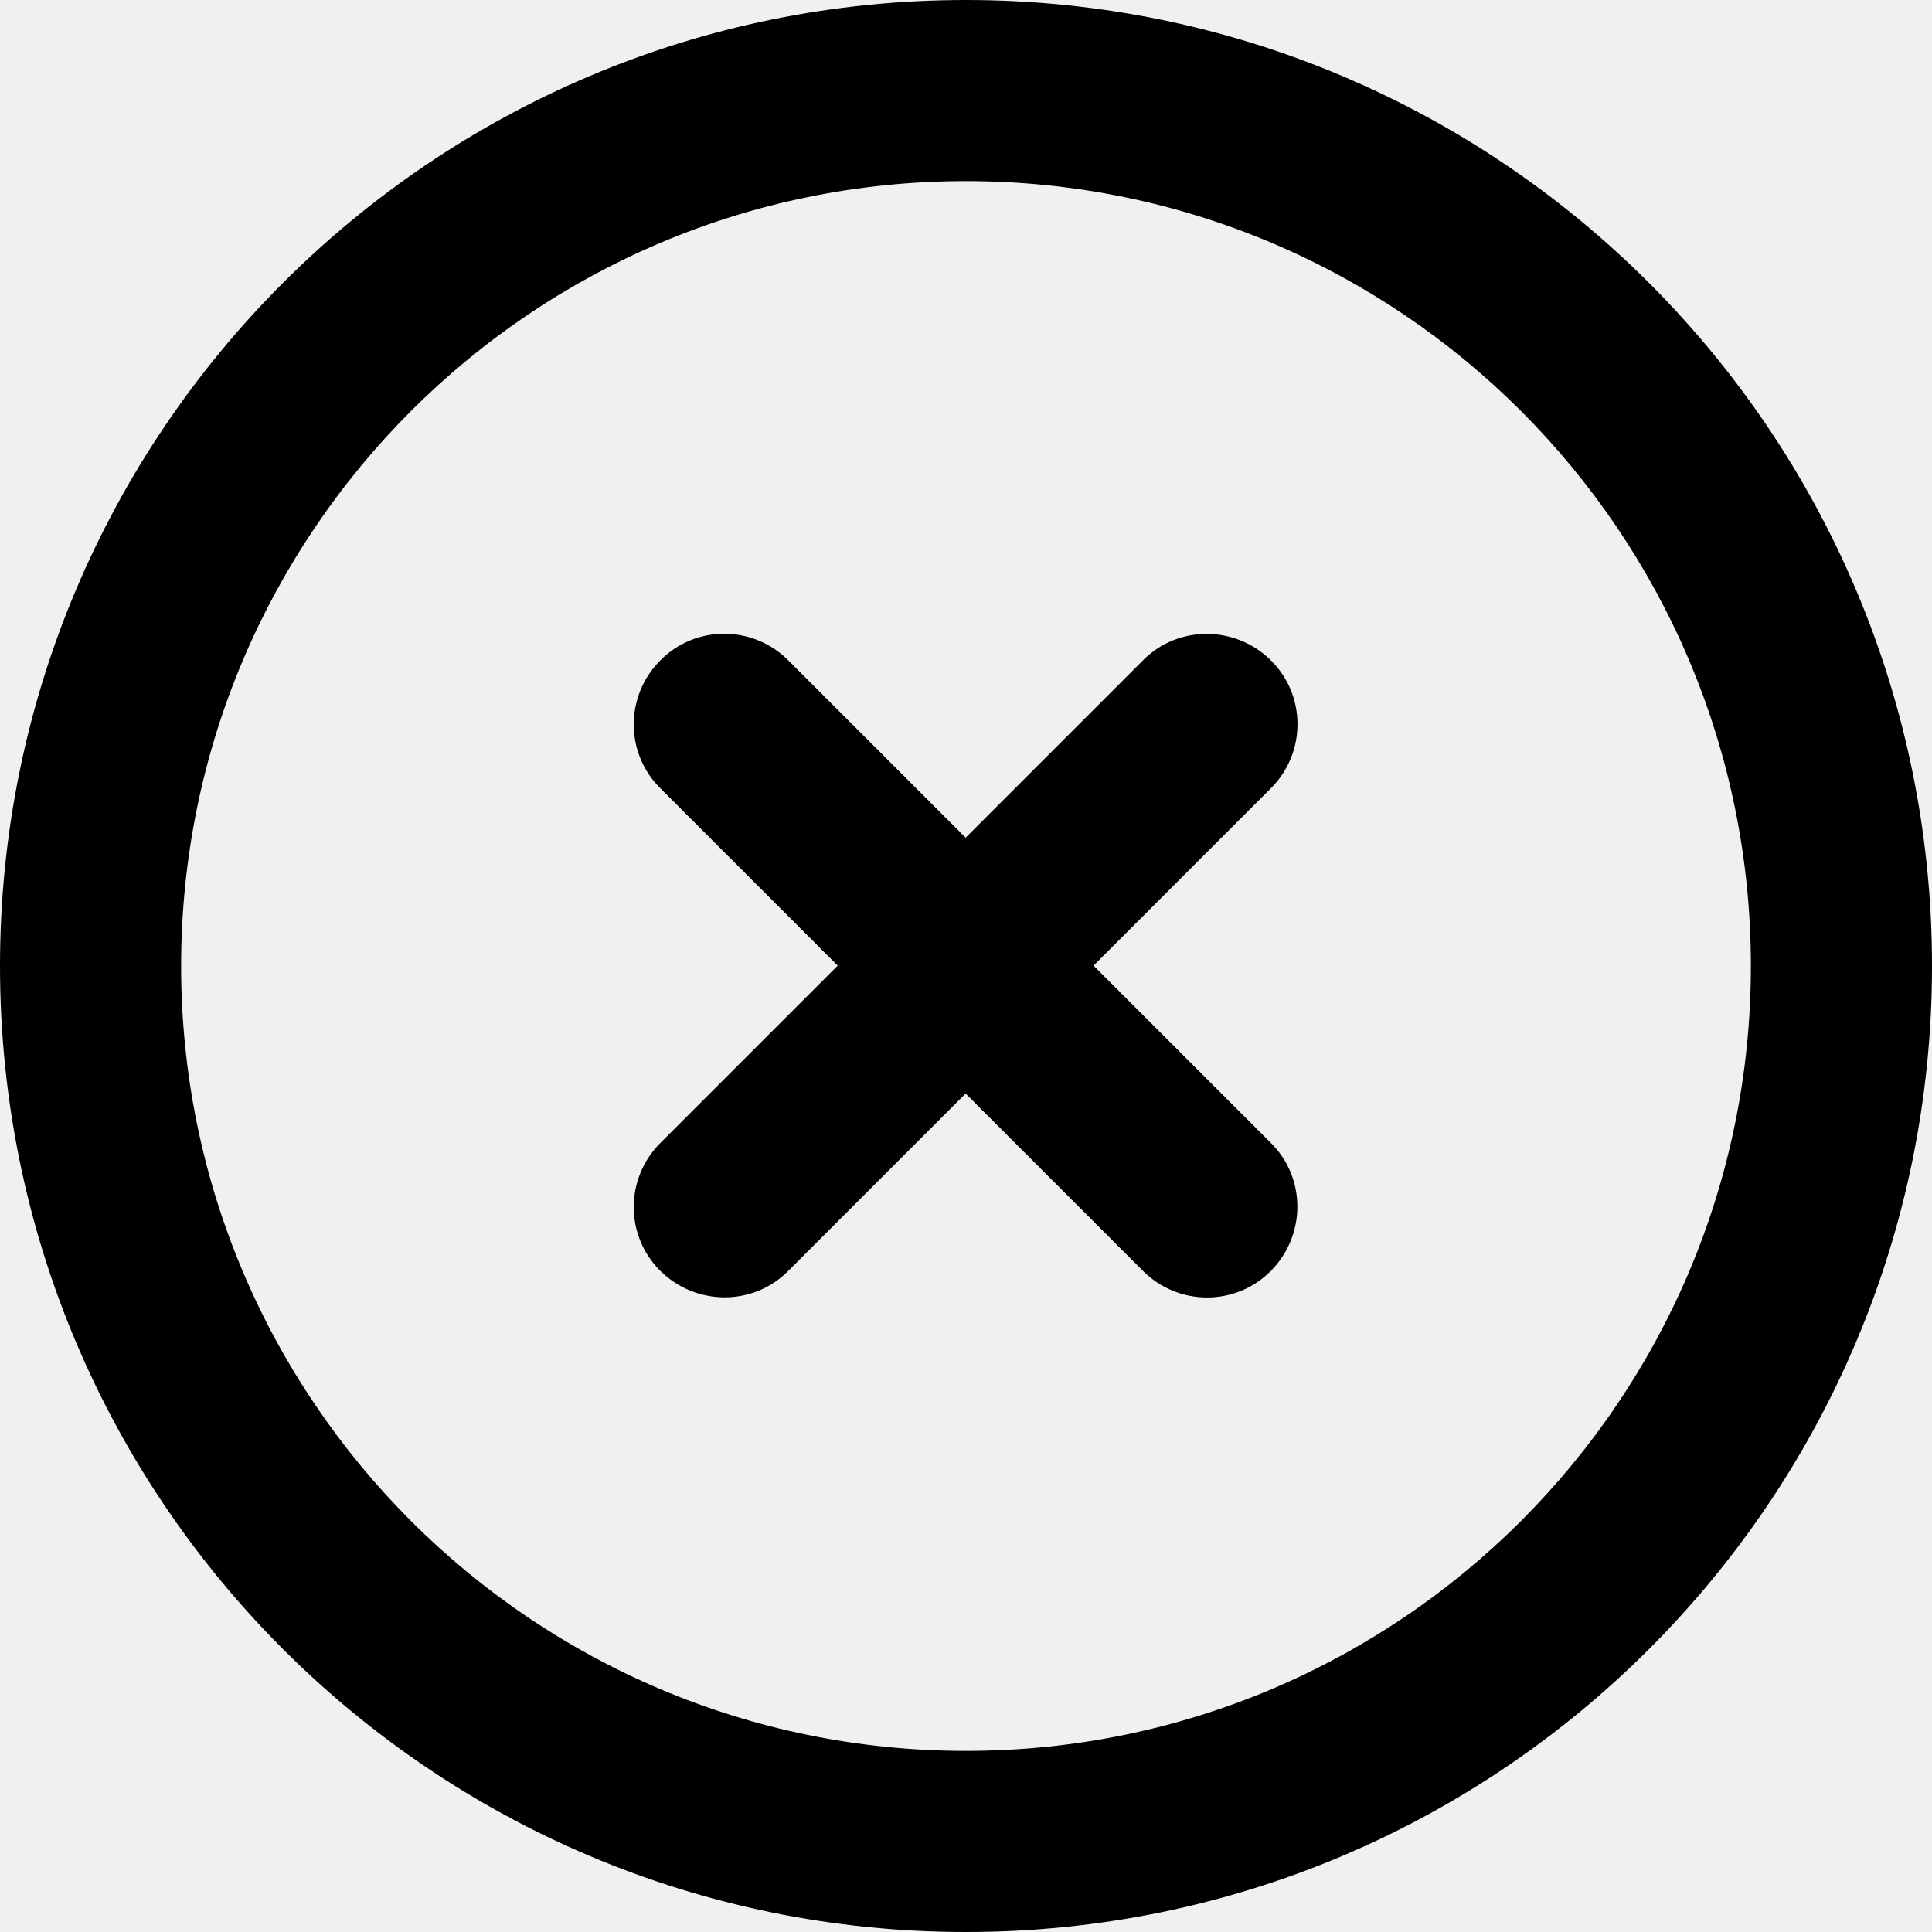
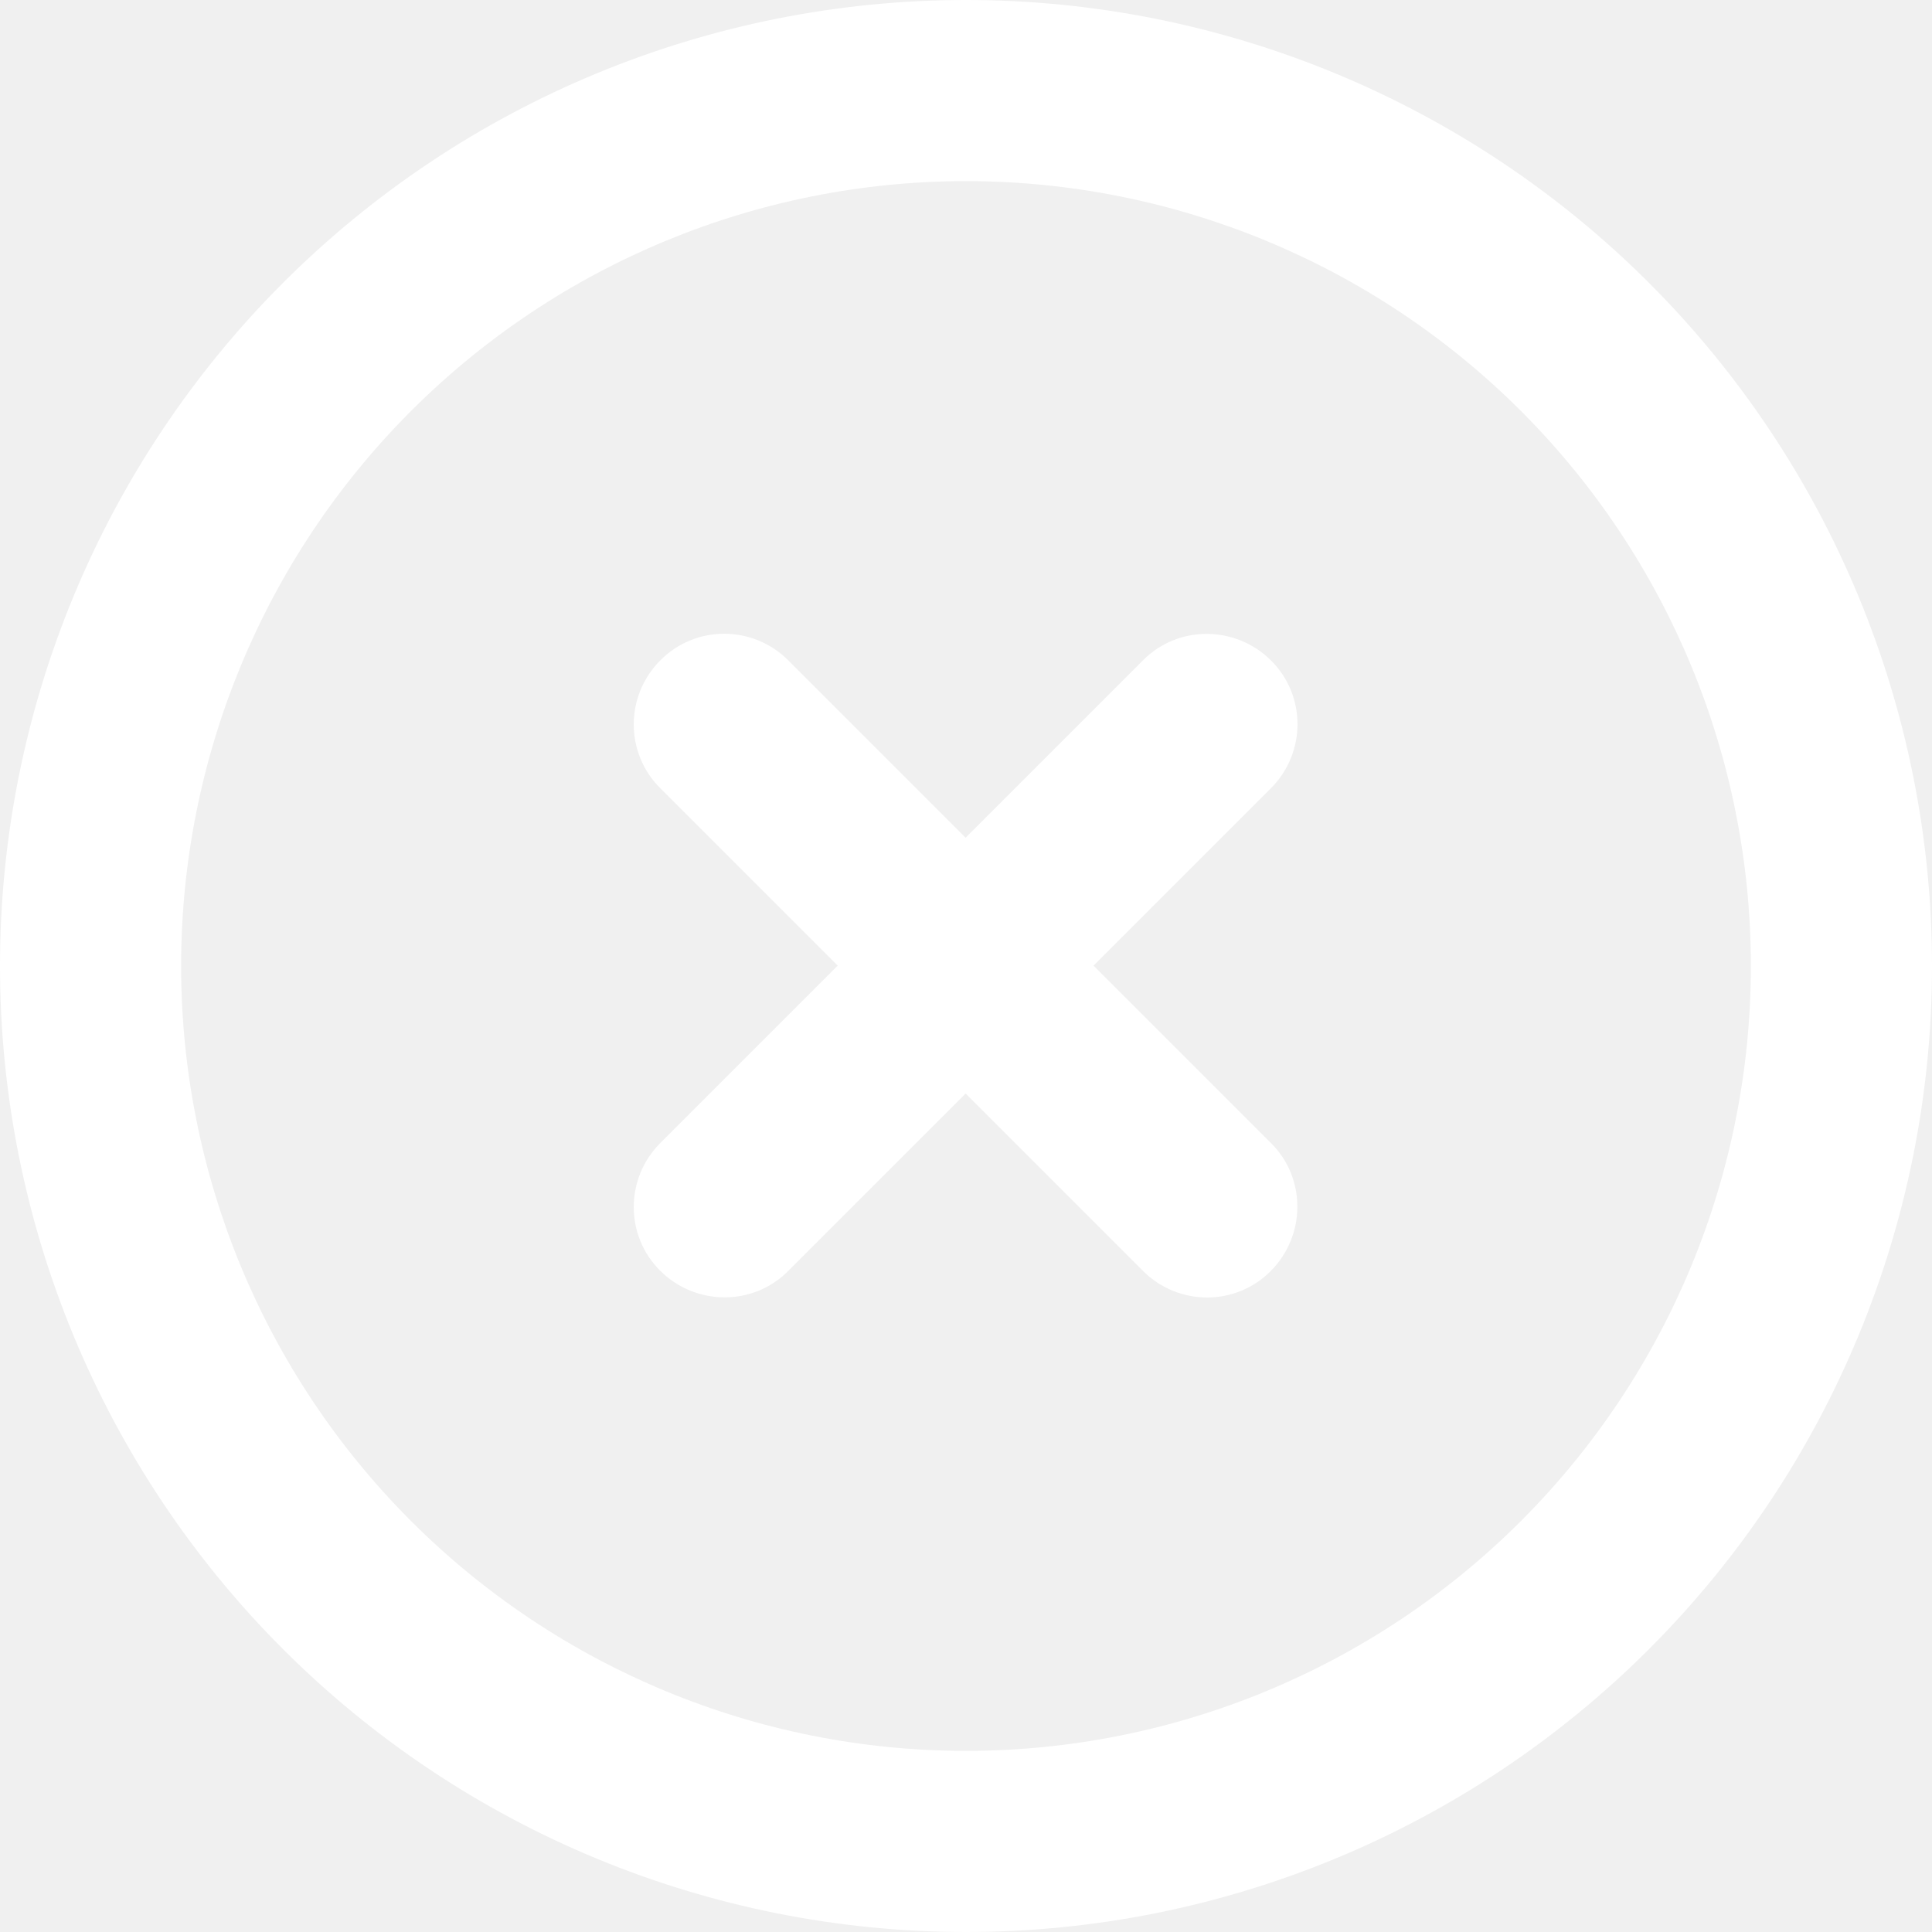
- <svg xmlns="http://www.w3.org/2000/svg" viewBox="0 0 512 512">
-   <path d="M256 48a208 208 0 1 1 0 416 208 208 0 1 1 0-416zm0 464A256 256 0 1 0 256 0a256 256 0 1 0 0 512zM175 175c-9.4 9.4-9.4 24.6 0 33.9l47 47-47 47c-9.4 9.4-9.4 24.6 0 33.9s24.6 9.4 33.9 0l47-47 47 47c9.4 9.4 24.6 9.4 33.9 0s9.4-24.6 0-33.9l-47-47 47-47c9.4-9.4 9.4-24.6 0-33.9s-24.6-9.4-33.9 0l-47 47-47-47c-9.4-9.4-24.6-9.4-33.9 0z" />
+ <svg xmlns="http://www.w3.org/2000/svg" width="512" height="512" viewBox="0 0 512 512" fill="none">
+   <g clip-path="url(#clip0_79_262)">
+     <path d="M256 48C311.165 48 364.071 69.914 403.078 108.922C442.086 147.929 464 200.835 464 256C464 311.165 442.086 364.071 403.078 403.078C364.071 442.086 311.165 464 256 464C200.835 464 147.929 442.086 108.922 403.078C69.914 364.071 48 311.165 48 256C48 200.835 69.914 147.929 108.922 108.922C147.929 69.914 200.835 48 256 48ZM256 512C323.895 512 389.01 485.029 437.019 437.019C485.029 389.01 512 323.895 512 256C512 188.105 485.029 122.99 437.019 74.981C389.01 26.971 323.895 0 256 0C188.105 0 122.99 26.971 74.981 74.981C26.971 122.99 0 188.105 0 256C0 323.895 26.971 389.01 74.981 437.019C122.99 485.029 188.105 512 256 512ZM175 175C165.6 184.4 165.6 199.6 175 208.9L222 255.9L175 302.9C165.6 312.3 165.6 327.5 175 336.8C184.4 346.1 199.6 346.2 208.9 336.8L255.9 289.8L302.9 336.8C312.3 346.2 327.5 346.2 336.8 336.8C346.1 327.4 346.2 312.2 336.8 302.9L289.8 255.9L336.8 208.9C346.2 199.5 346.2 184.3 336.8 175C327.4 165.7 312.2 165.6 302.9 175L255.9 222L208.9 175C199.5 165.6 184.3 165.6 175 175Z" fill="white" />
+   </g>
+   <defs>
+     <clipPath id="clip0_79_262">
+       <rect width="512" height="512" fill="white" />
+     </clipPath>
+   </defs>
</svg>
